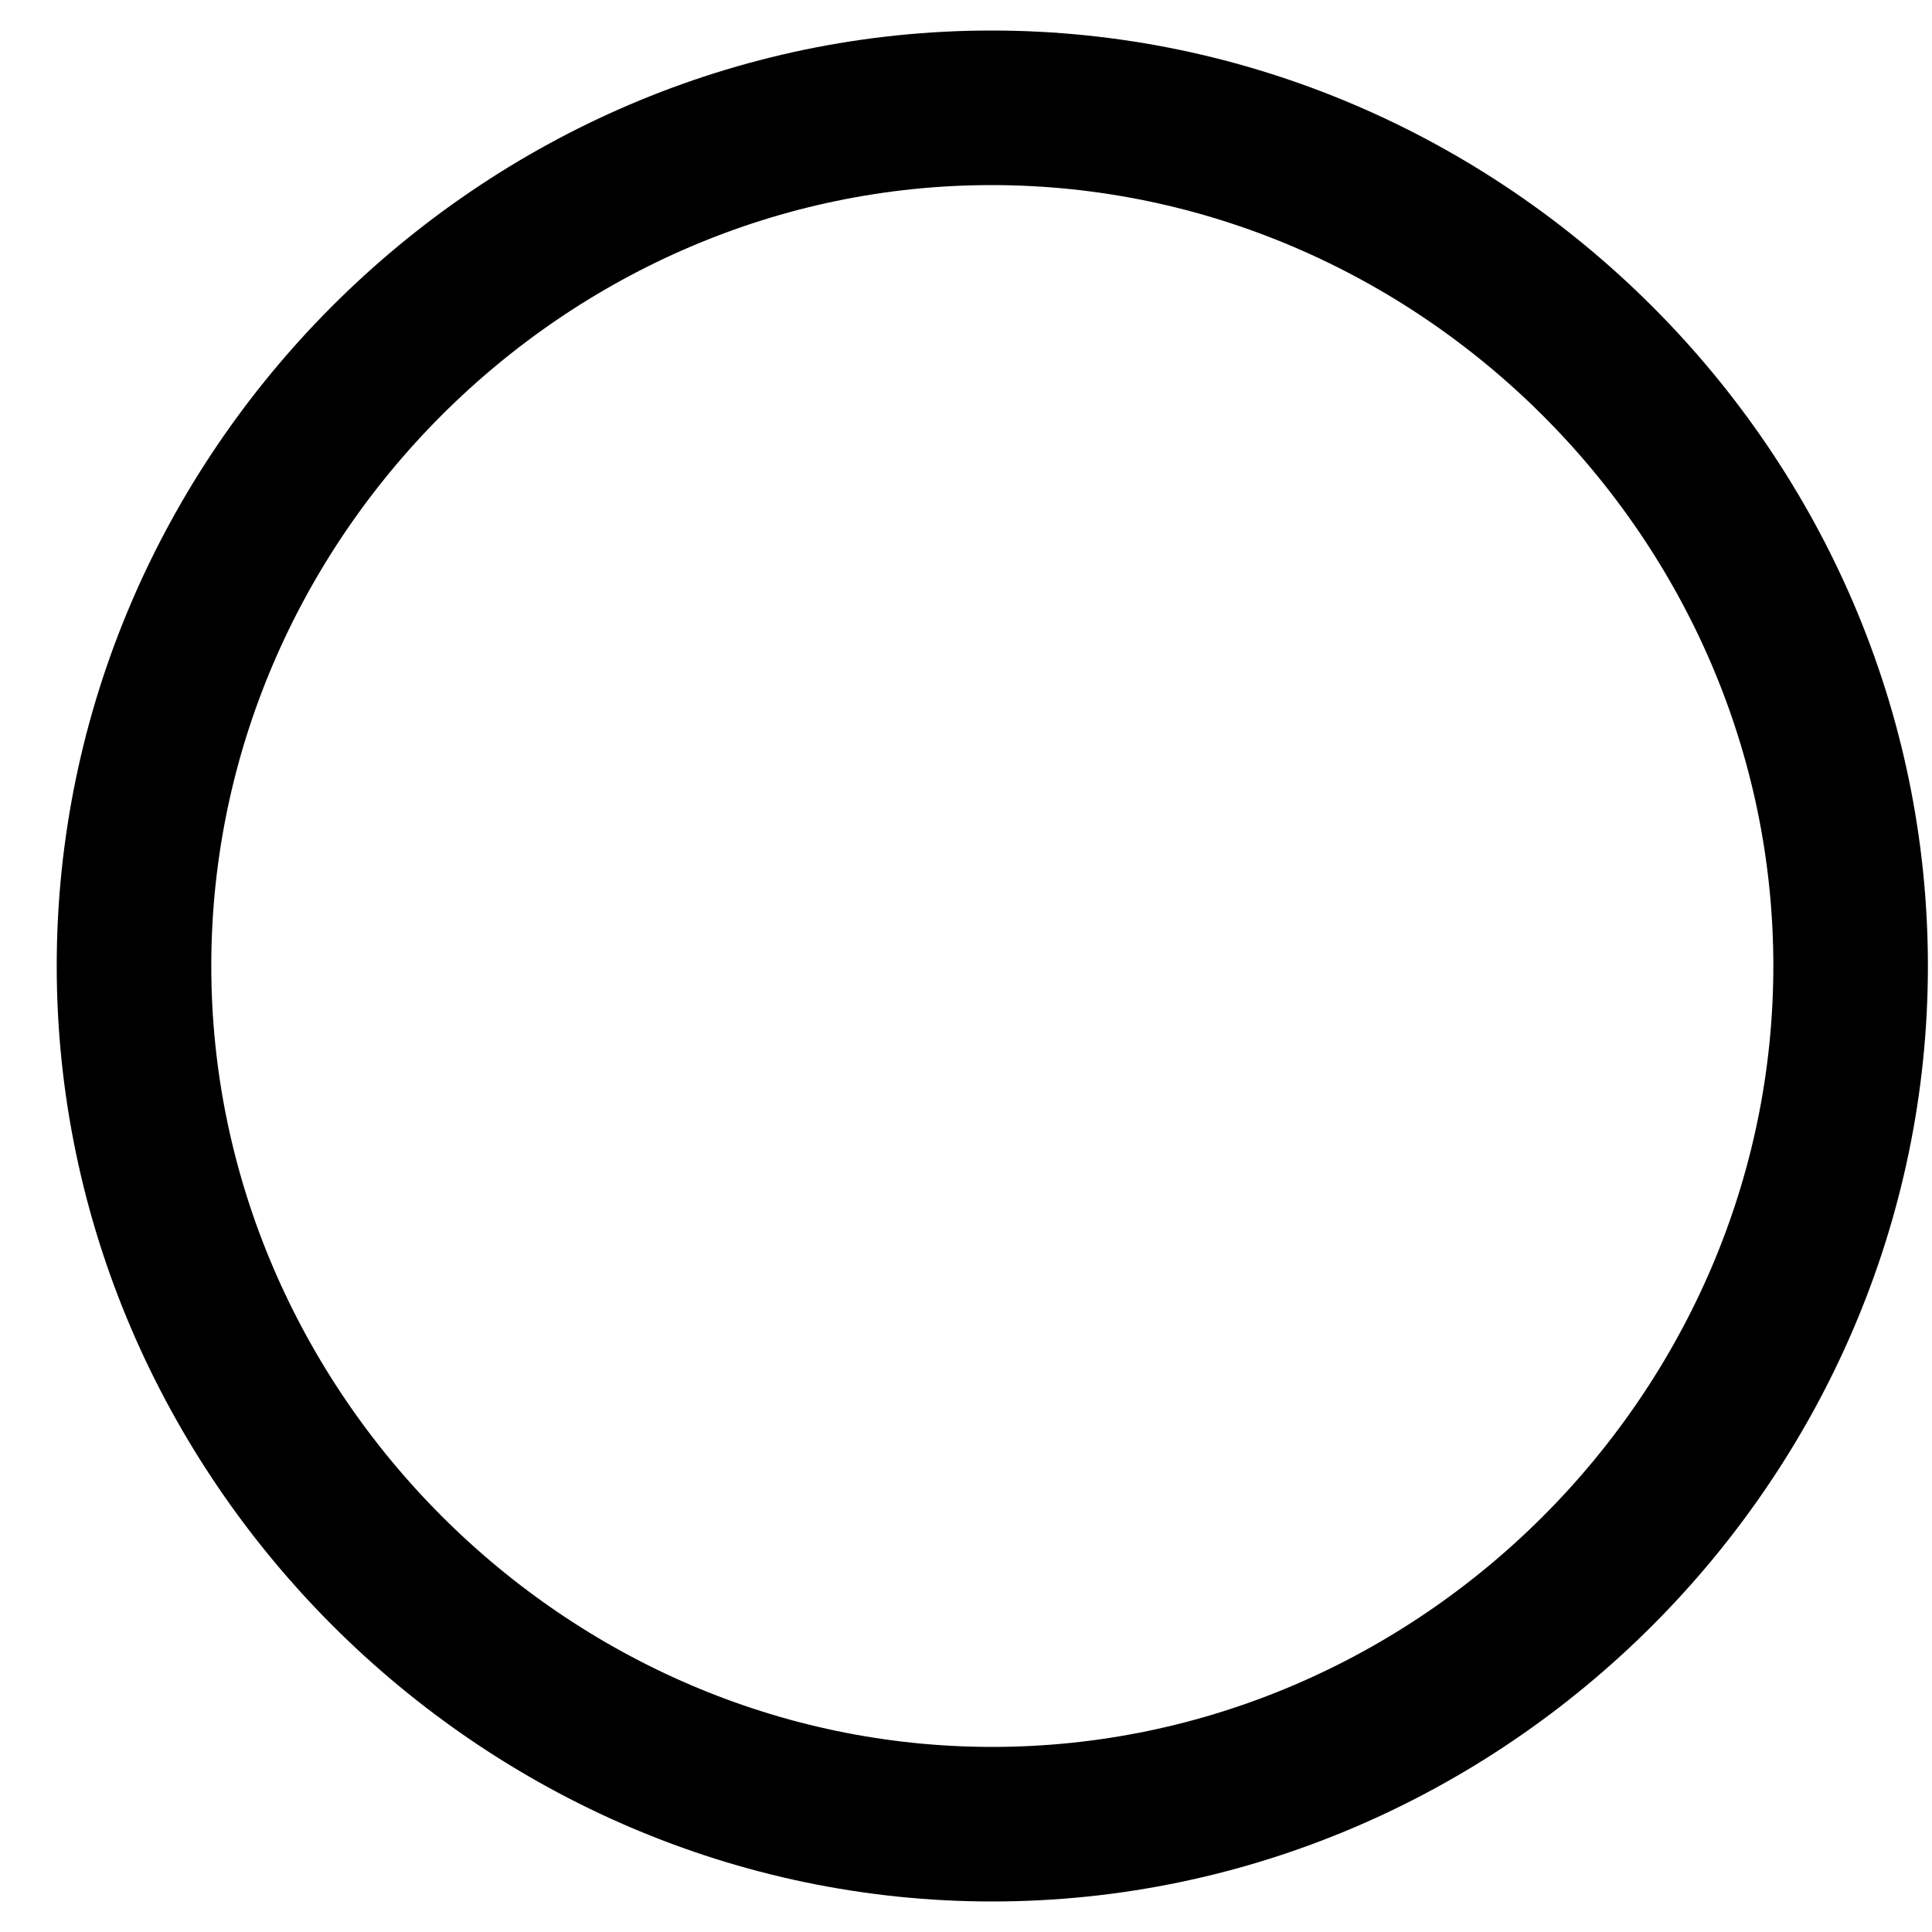
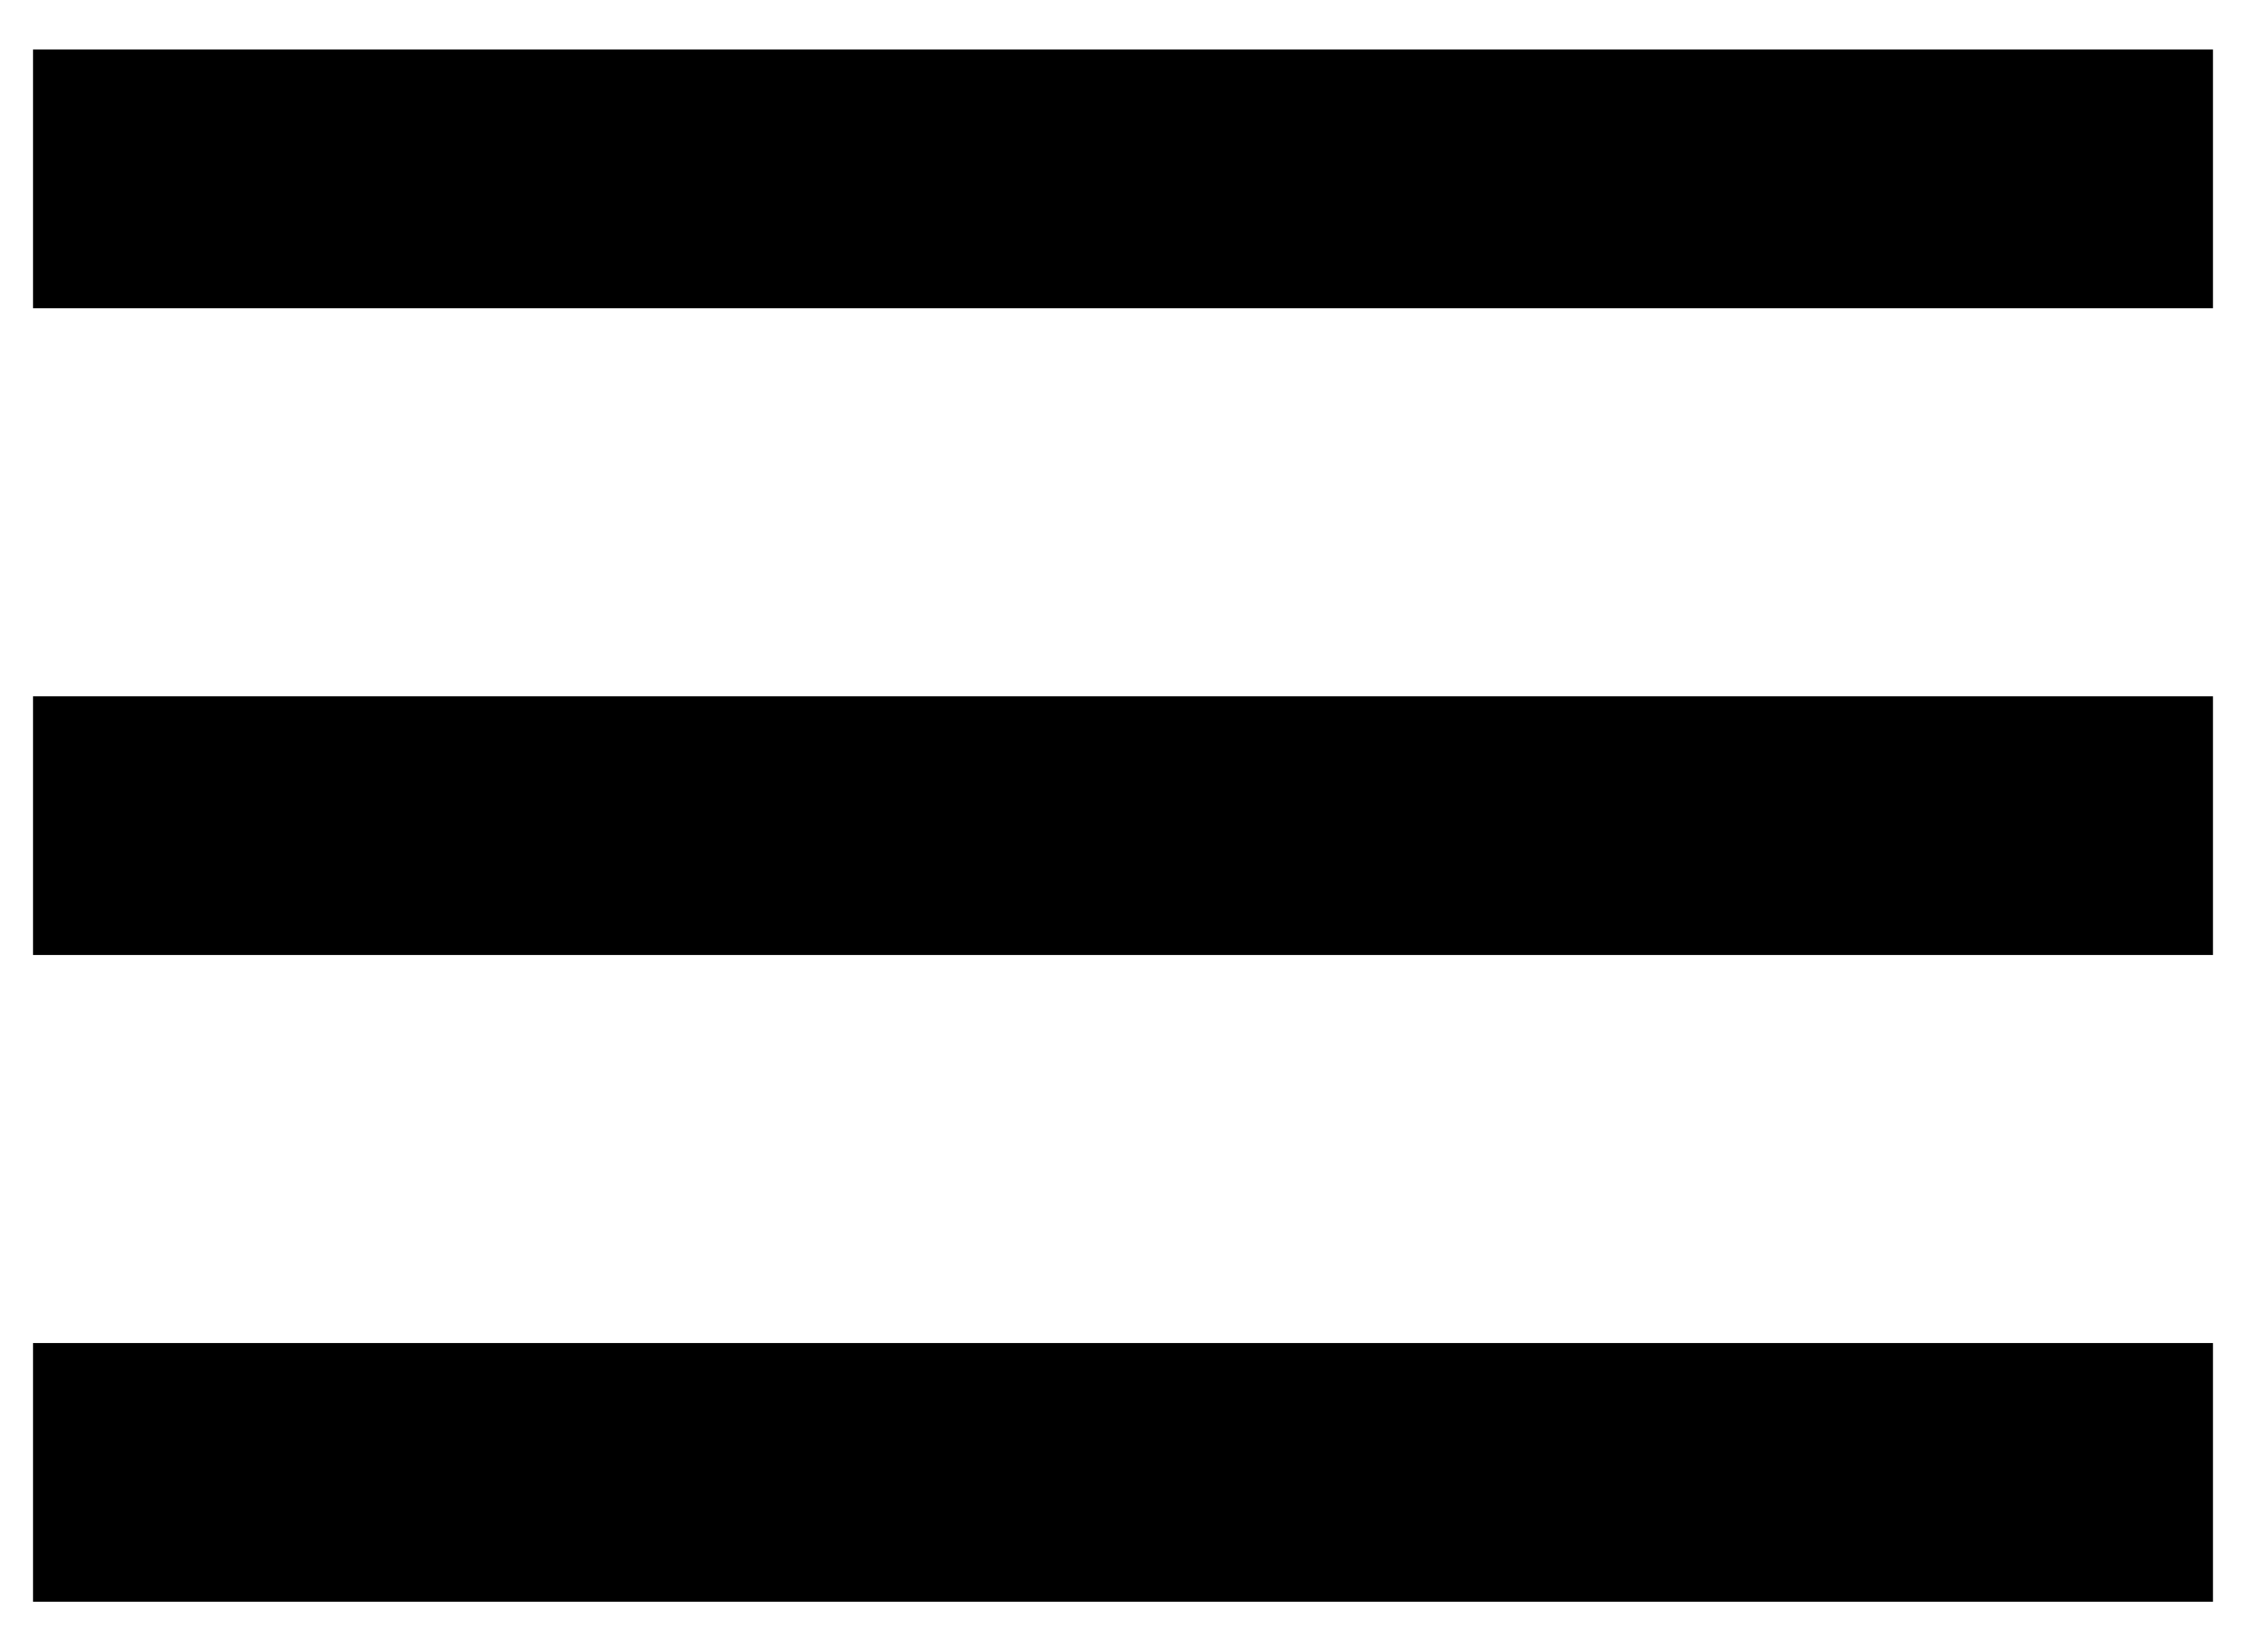
- <svg xmlns="http://www.w3.org/2000/svg" width="25" height="25" viewBox="0 0 25 25" fill="none">
-   <path d="M23.947 12.499C23.947 18.57 18.919 23.605 12.839 23.605C6.771 23.605 1.734 18.569 1.734 12.499C1.734 6.42 6.762 1.395 12.83 1.395C18.911 1.395 23.947 6.421 23.947 12.499Z" stroke="black" stroke-width="2" />
+ <svg xmlns="http://www.w3.org/2000/svg" width="34" height="25" viewBox="0 0 34 25" fill="none">
+   <path d="M0.5 24.25H33.5V20.333H0.5V24.25ZM0.5 14.458H33.5V10.542H0.5V14.458ZM0.5 0.75V4.667H33.5V0.75H0.5Z" fill="black" />
</svg>
